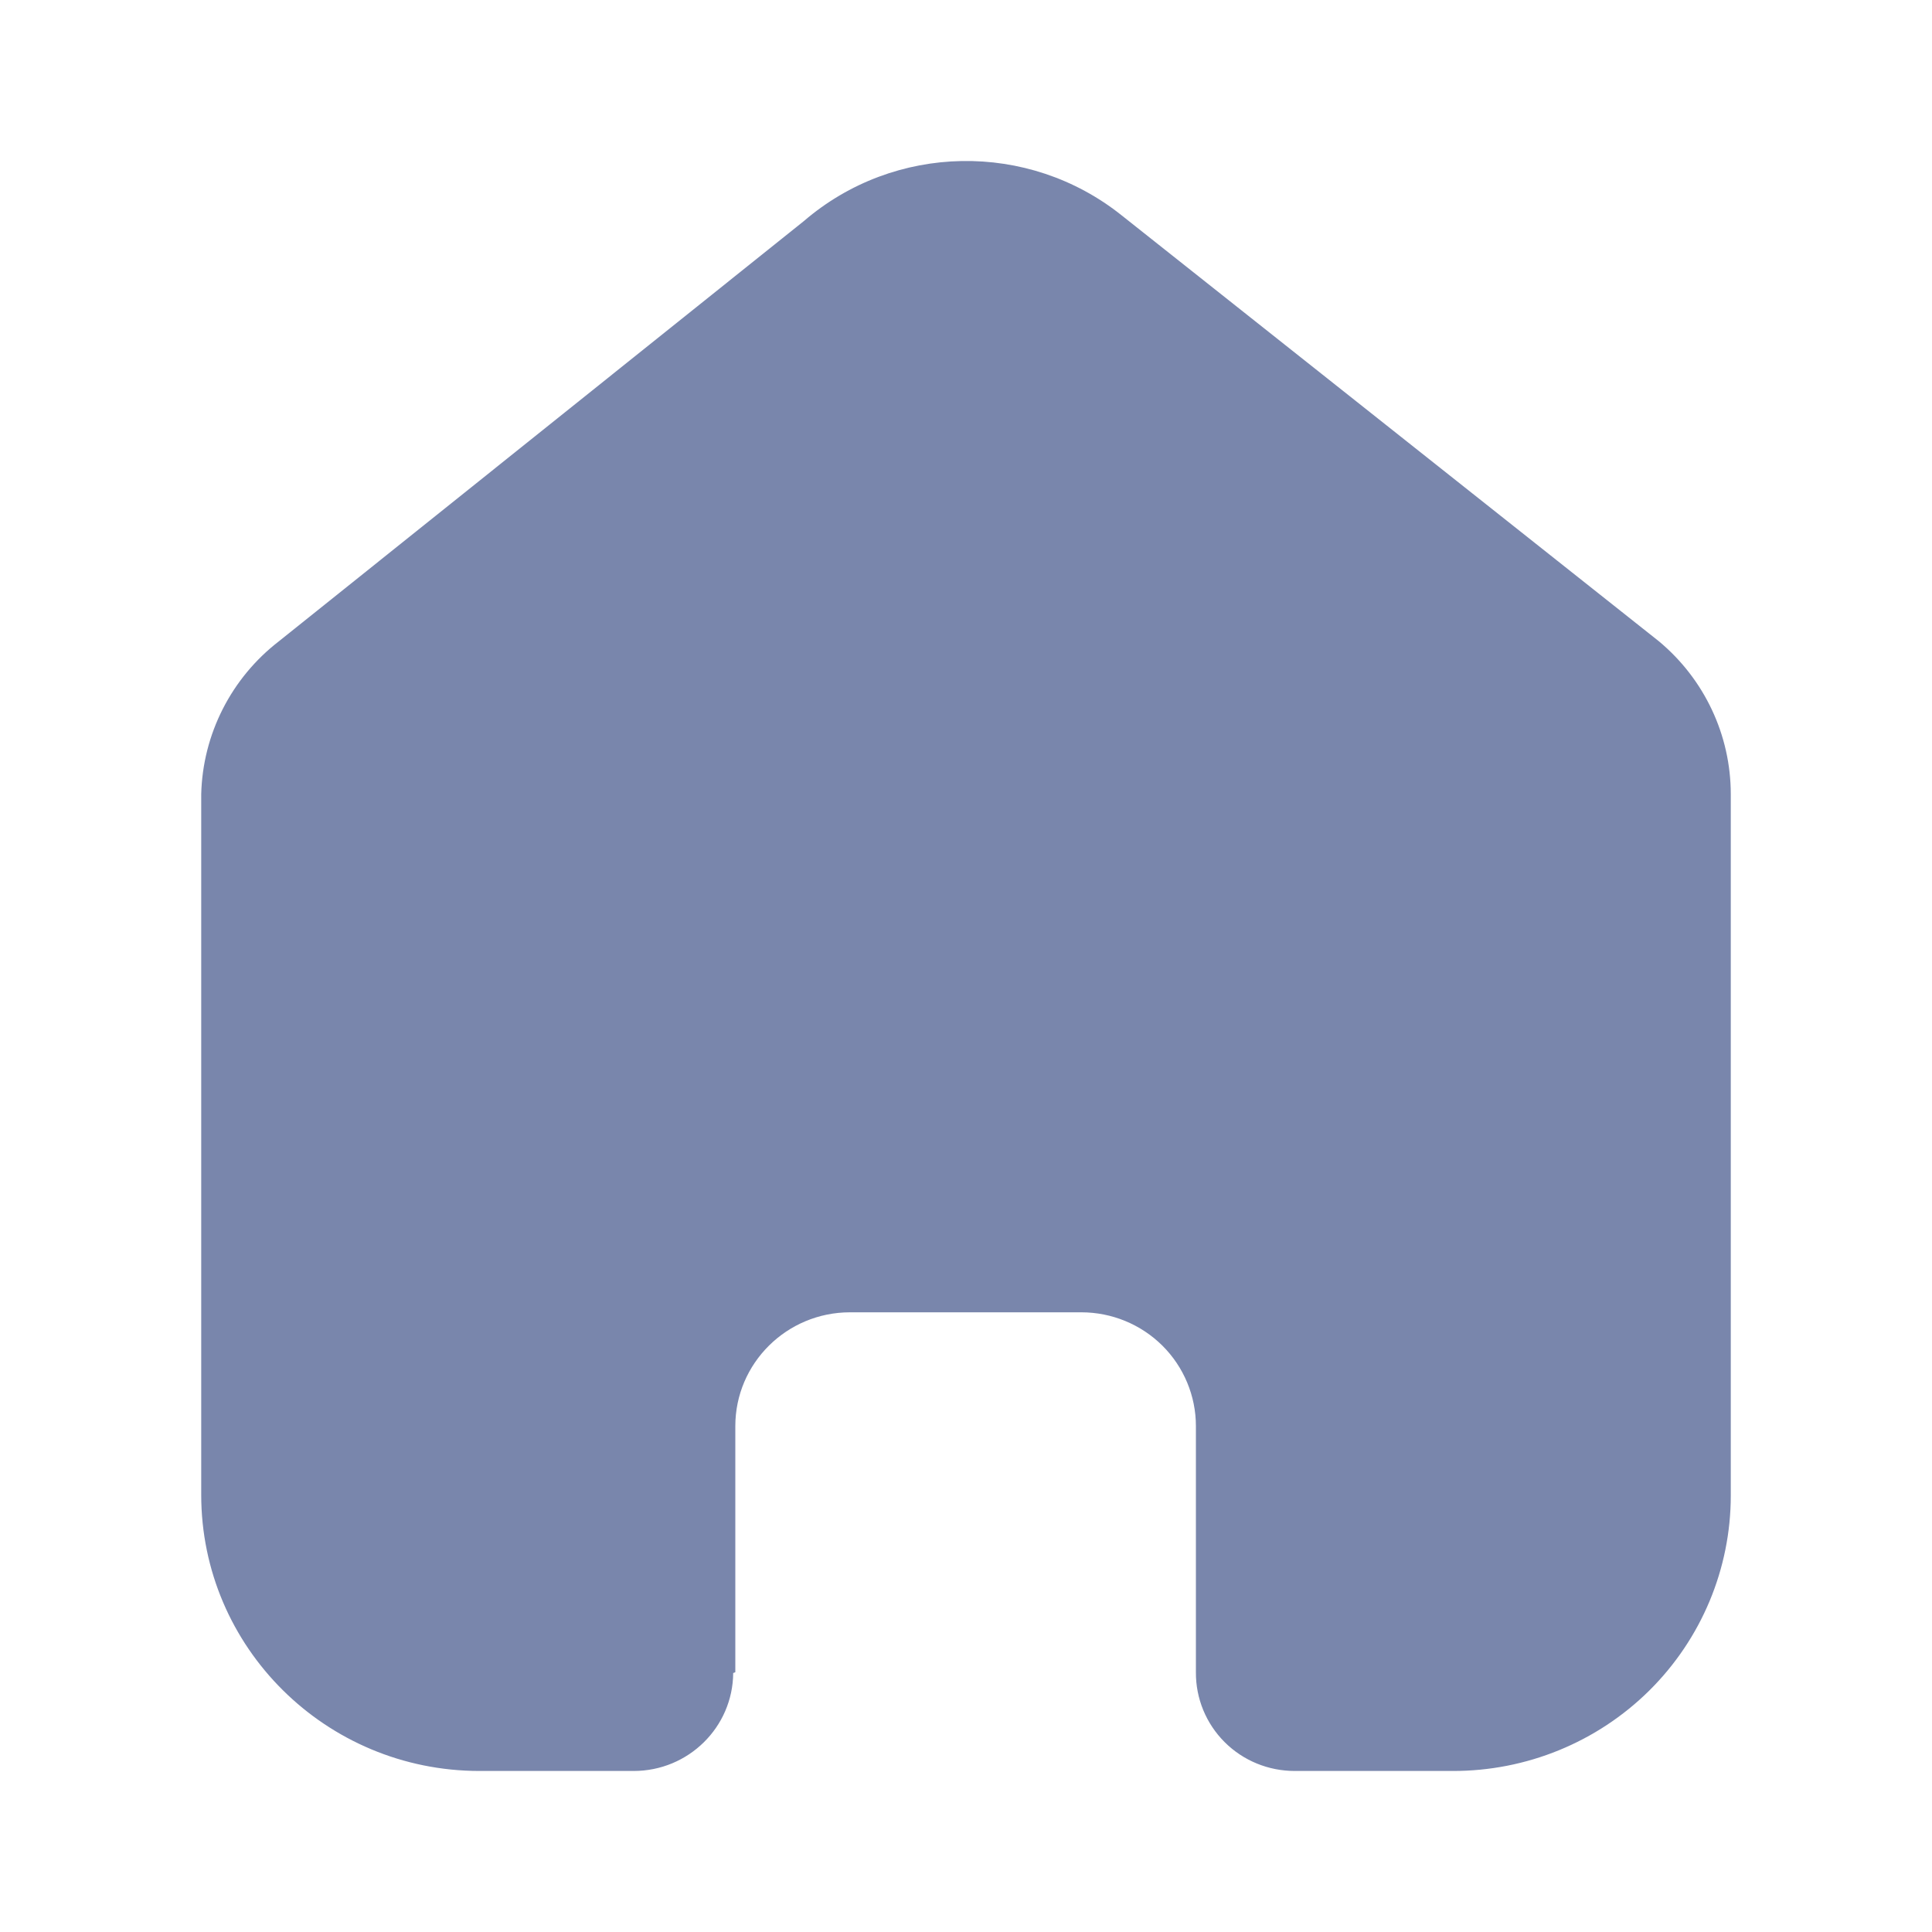
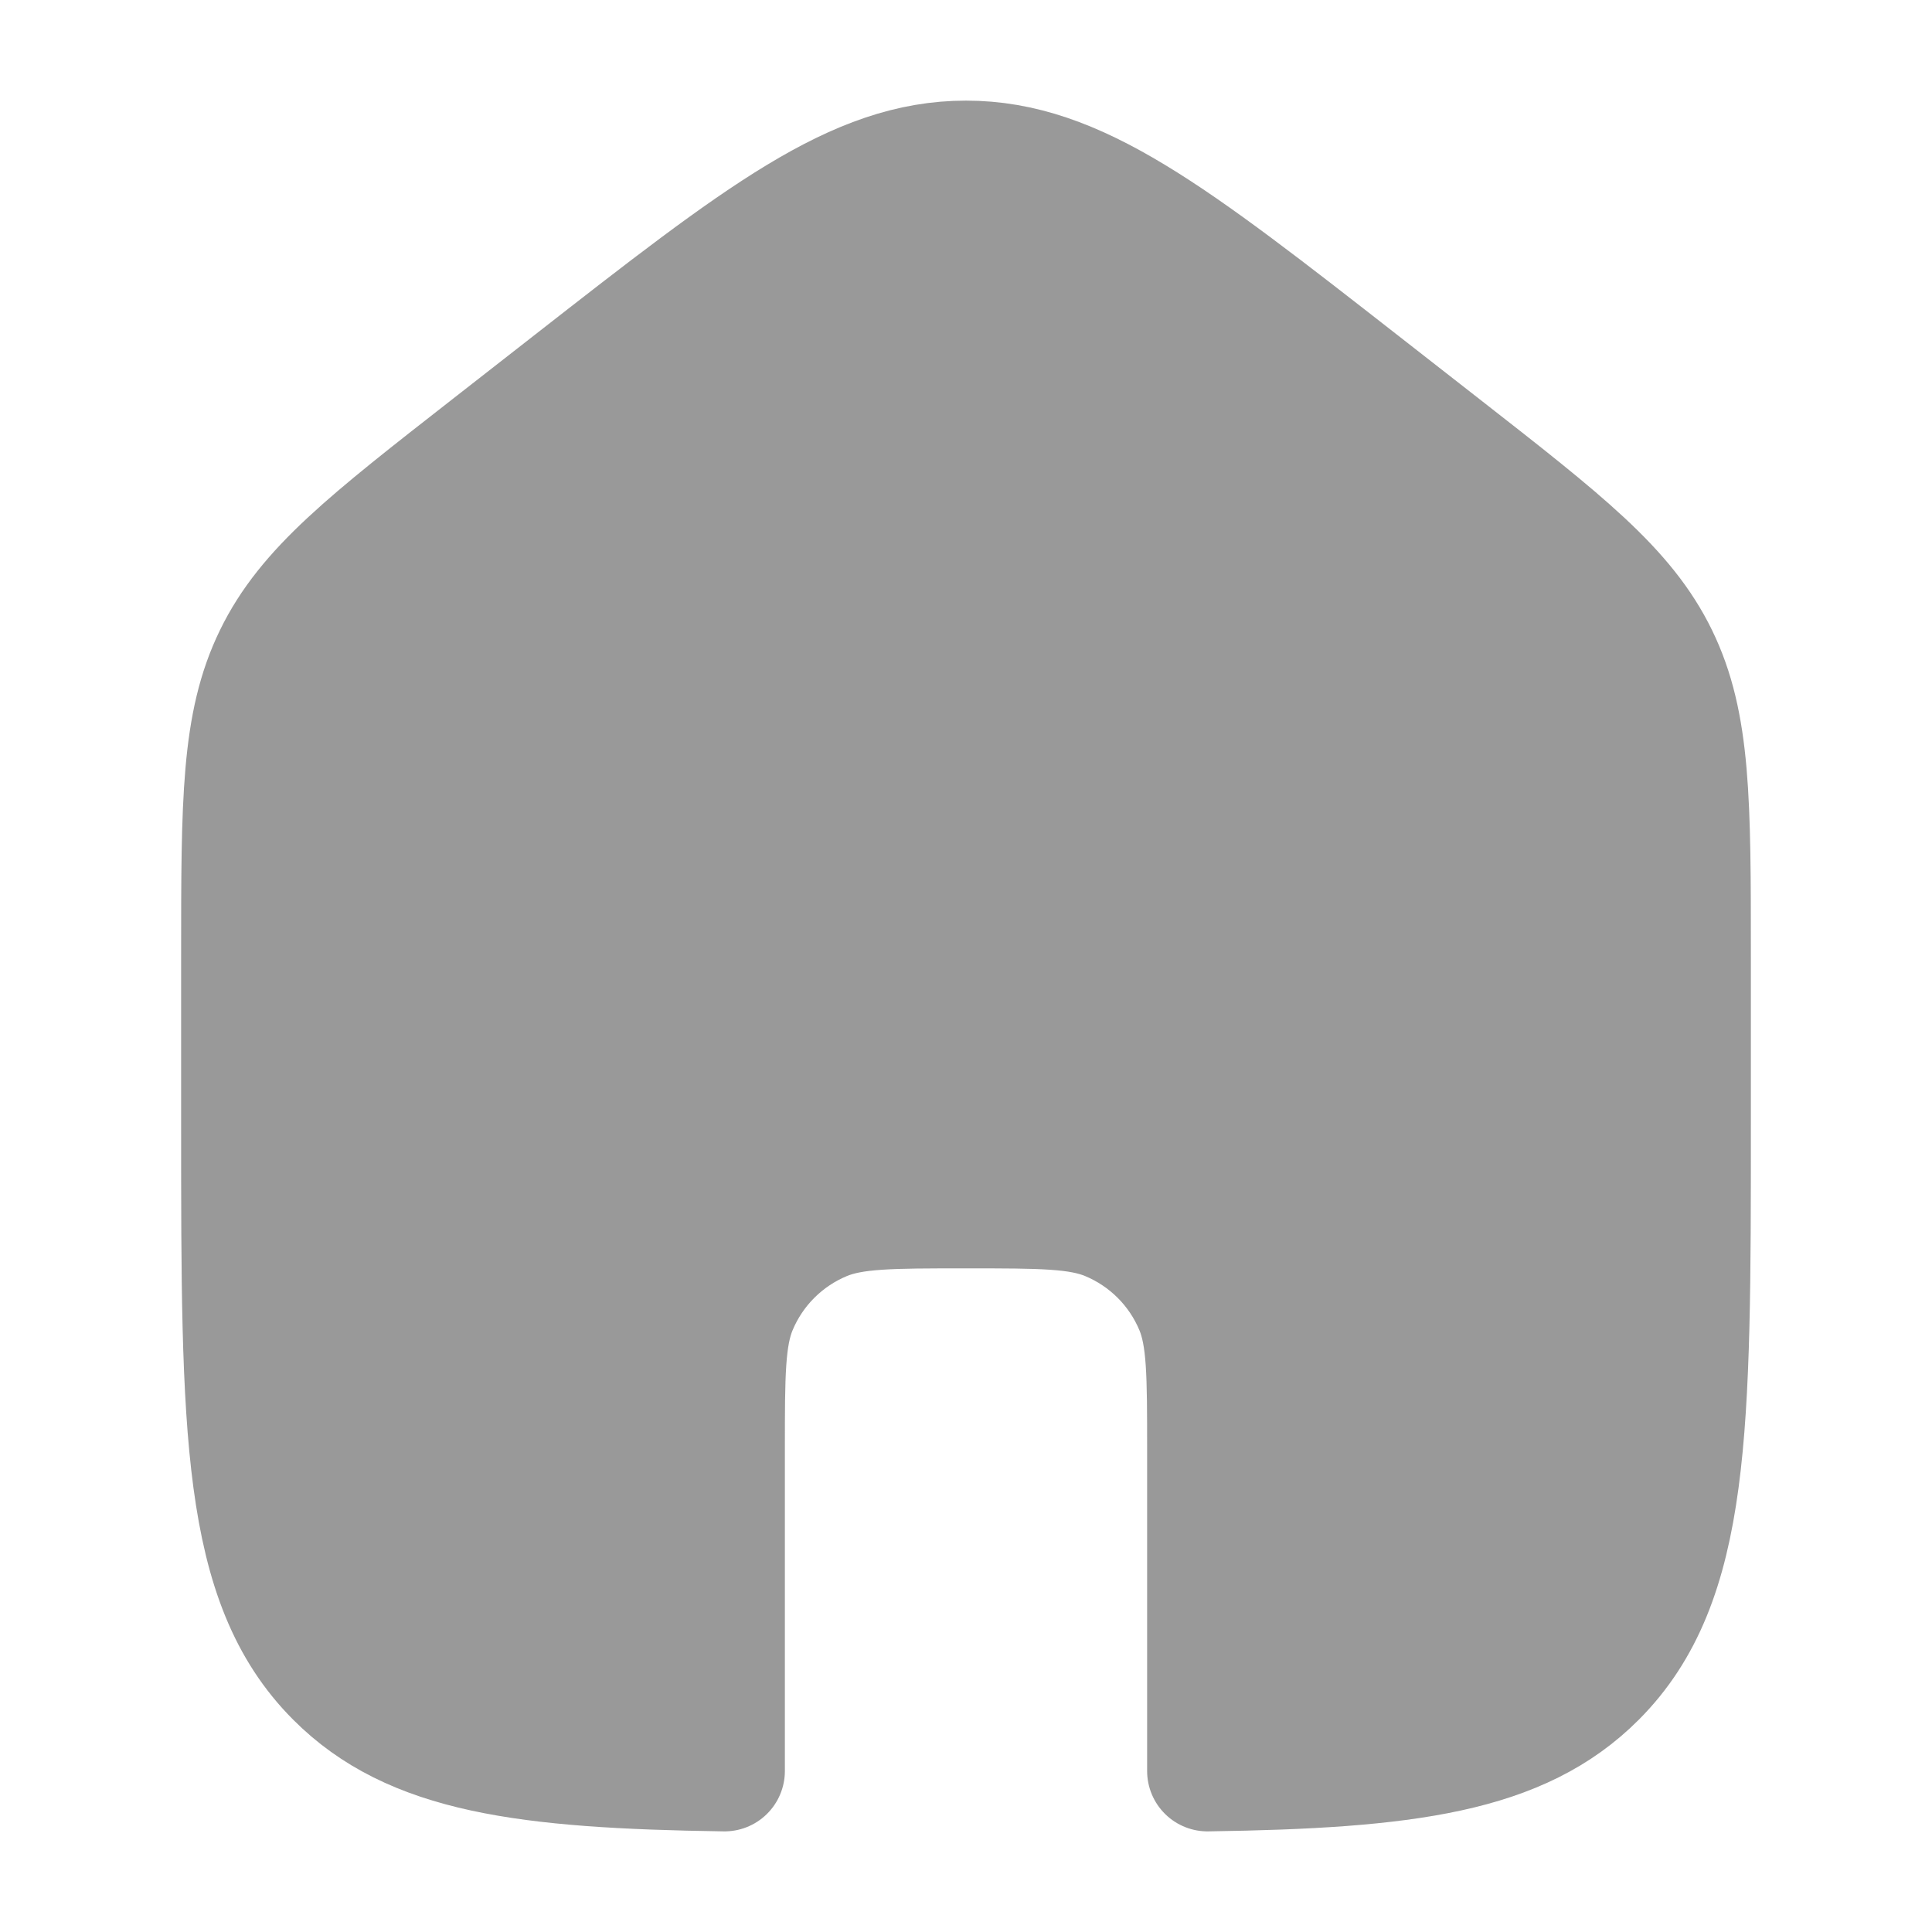
- <svg xmlns="http://www.w3.org/2000/svg" width="20" height="20" viewBox="0 0 20 20" fill="none">
-   <path d="M7.612 17.311V14.763C7.612 14.113 8.144 13.585 8.799 13.585H11.194C11.509 13.585 11.81 13.709 12.033 13.93C12.255 14.151 12.38 14.451 12.38 14.763V17.311C12.378 17.582 12.485 17.842 12.677 18.034C12.869 18.226 13.13 18.333 13.403 18.333H15.037C15.8 18.335 16.532 18.036 17.073 17.501C17.613 16.966 17.917 16.239 17.917 15.482V8.222C17.917 7.61 17.644 7.03 17.171 6.637L11.612 2.23C10.645 1.457 9.259 1.482 8.321 2.289L2.889 6.637C2.394 7.018 2.098 7.601 2.083 8.222V15.474C2.083 17.053 3.373 18.333 4.964 18.333H6.56C7.126 18.333 7.586 17.88 7.59 17.319L7.612 17.311Z" fill="#7986AC" />
+ <svg xmlns="http://www.w3.org/2000/svg" viewBox="0 0 24 24" width="24" height="24" color="#999" fill="#999">
+   <path d="M7.088 4.764L6.088 5.545C4.572 6.729 3.813 7.321 3.407 8.156C3 8.991 3 9.956 3 11.885V13.977C3 17.763 3 19.656 4.172 20.832C5.115 21.779 6.52 21.964 9 22V18.006C9 17.074 9 16.608 9.152 16.24C9.355 15.75 9.745 15.361 10.235 15.158C10.602 15.006 11.068 15.006 12 15.006C12.932 15.006 13.398 15.006 13.765 15.158C14.255 15.361 14.645 15.75 14.848 16.24C15 16.608 15 17.074 15 18.006V22C17.48 21.964 18.885 21.779 19.828 20.832C21 19.656 21 17.763 21 13.977V11.885C21 9.956 21 8.991 20.593 8.156C20.186 7.321 19.428 6.729 17.912 5.545L16.912 4.764C14.552 2.921 13.372 2 12 2C10.628 2 9.448 2.921 7.088 4.764Z" stroke="currentColor" stroke-width="1.5" stroke-linejoin="round" />
</svg>
